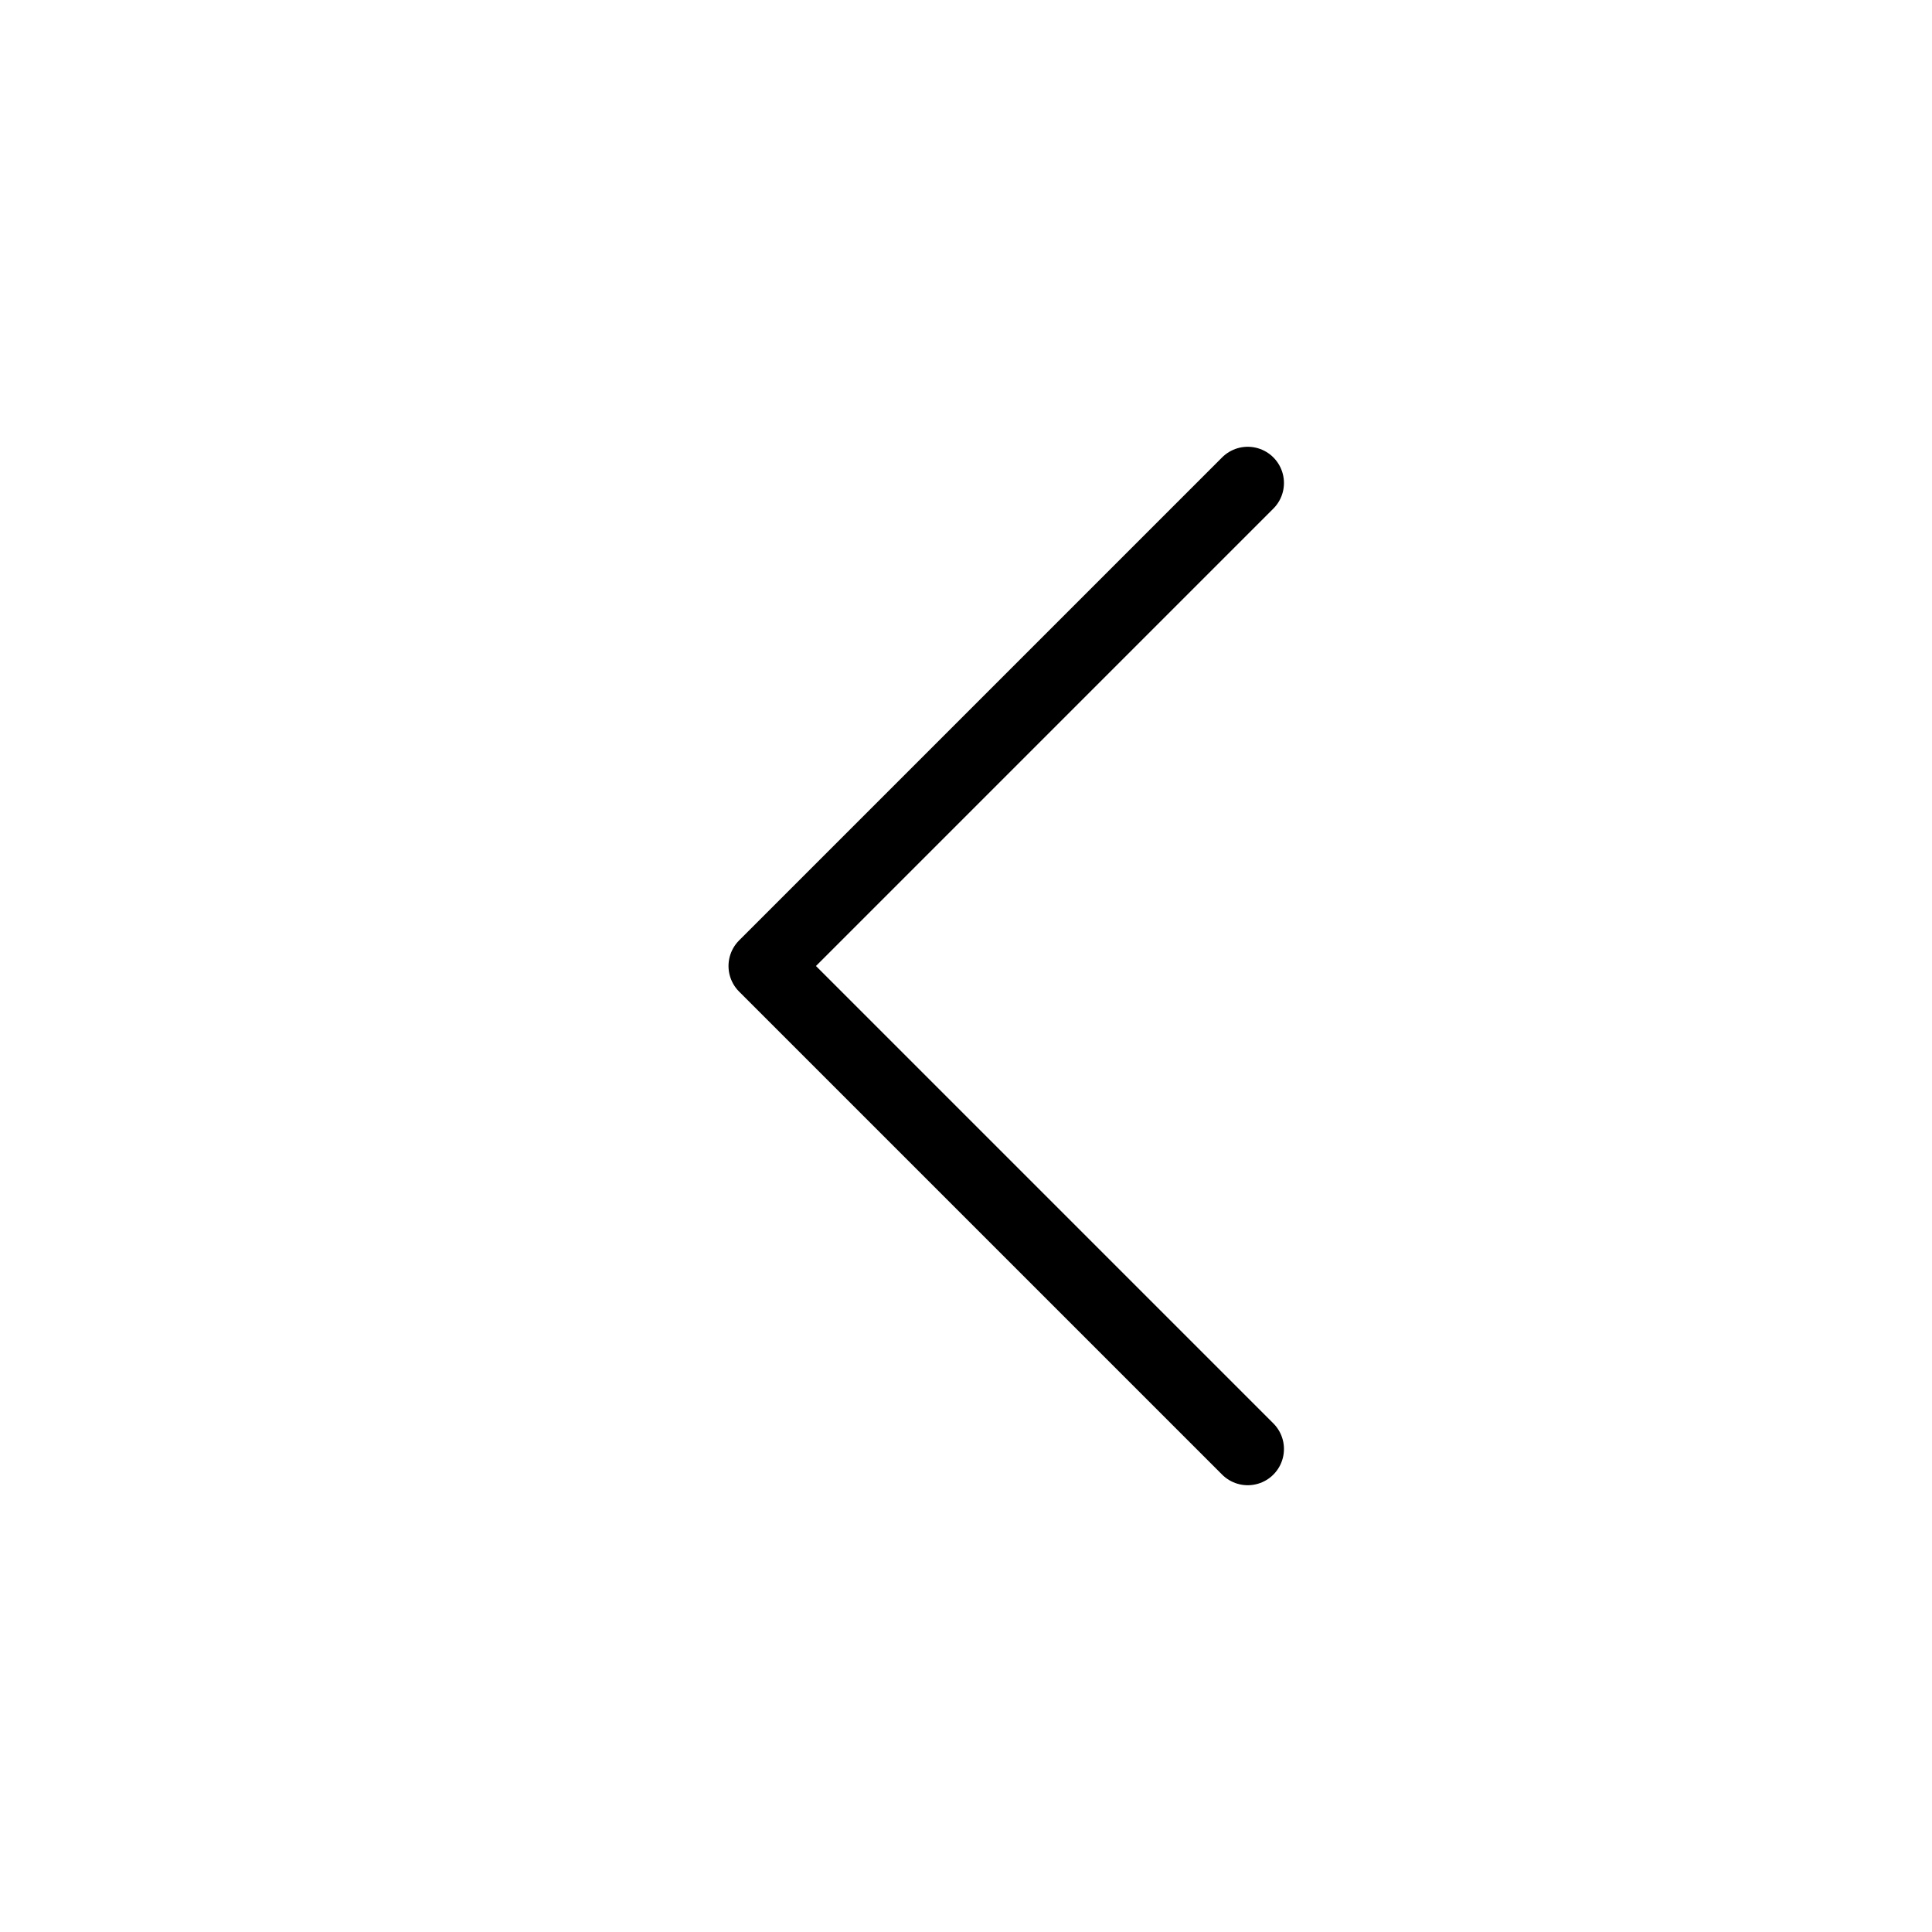
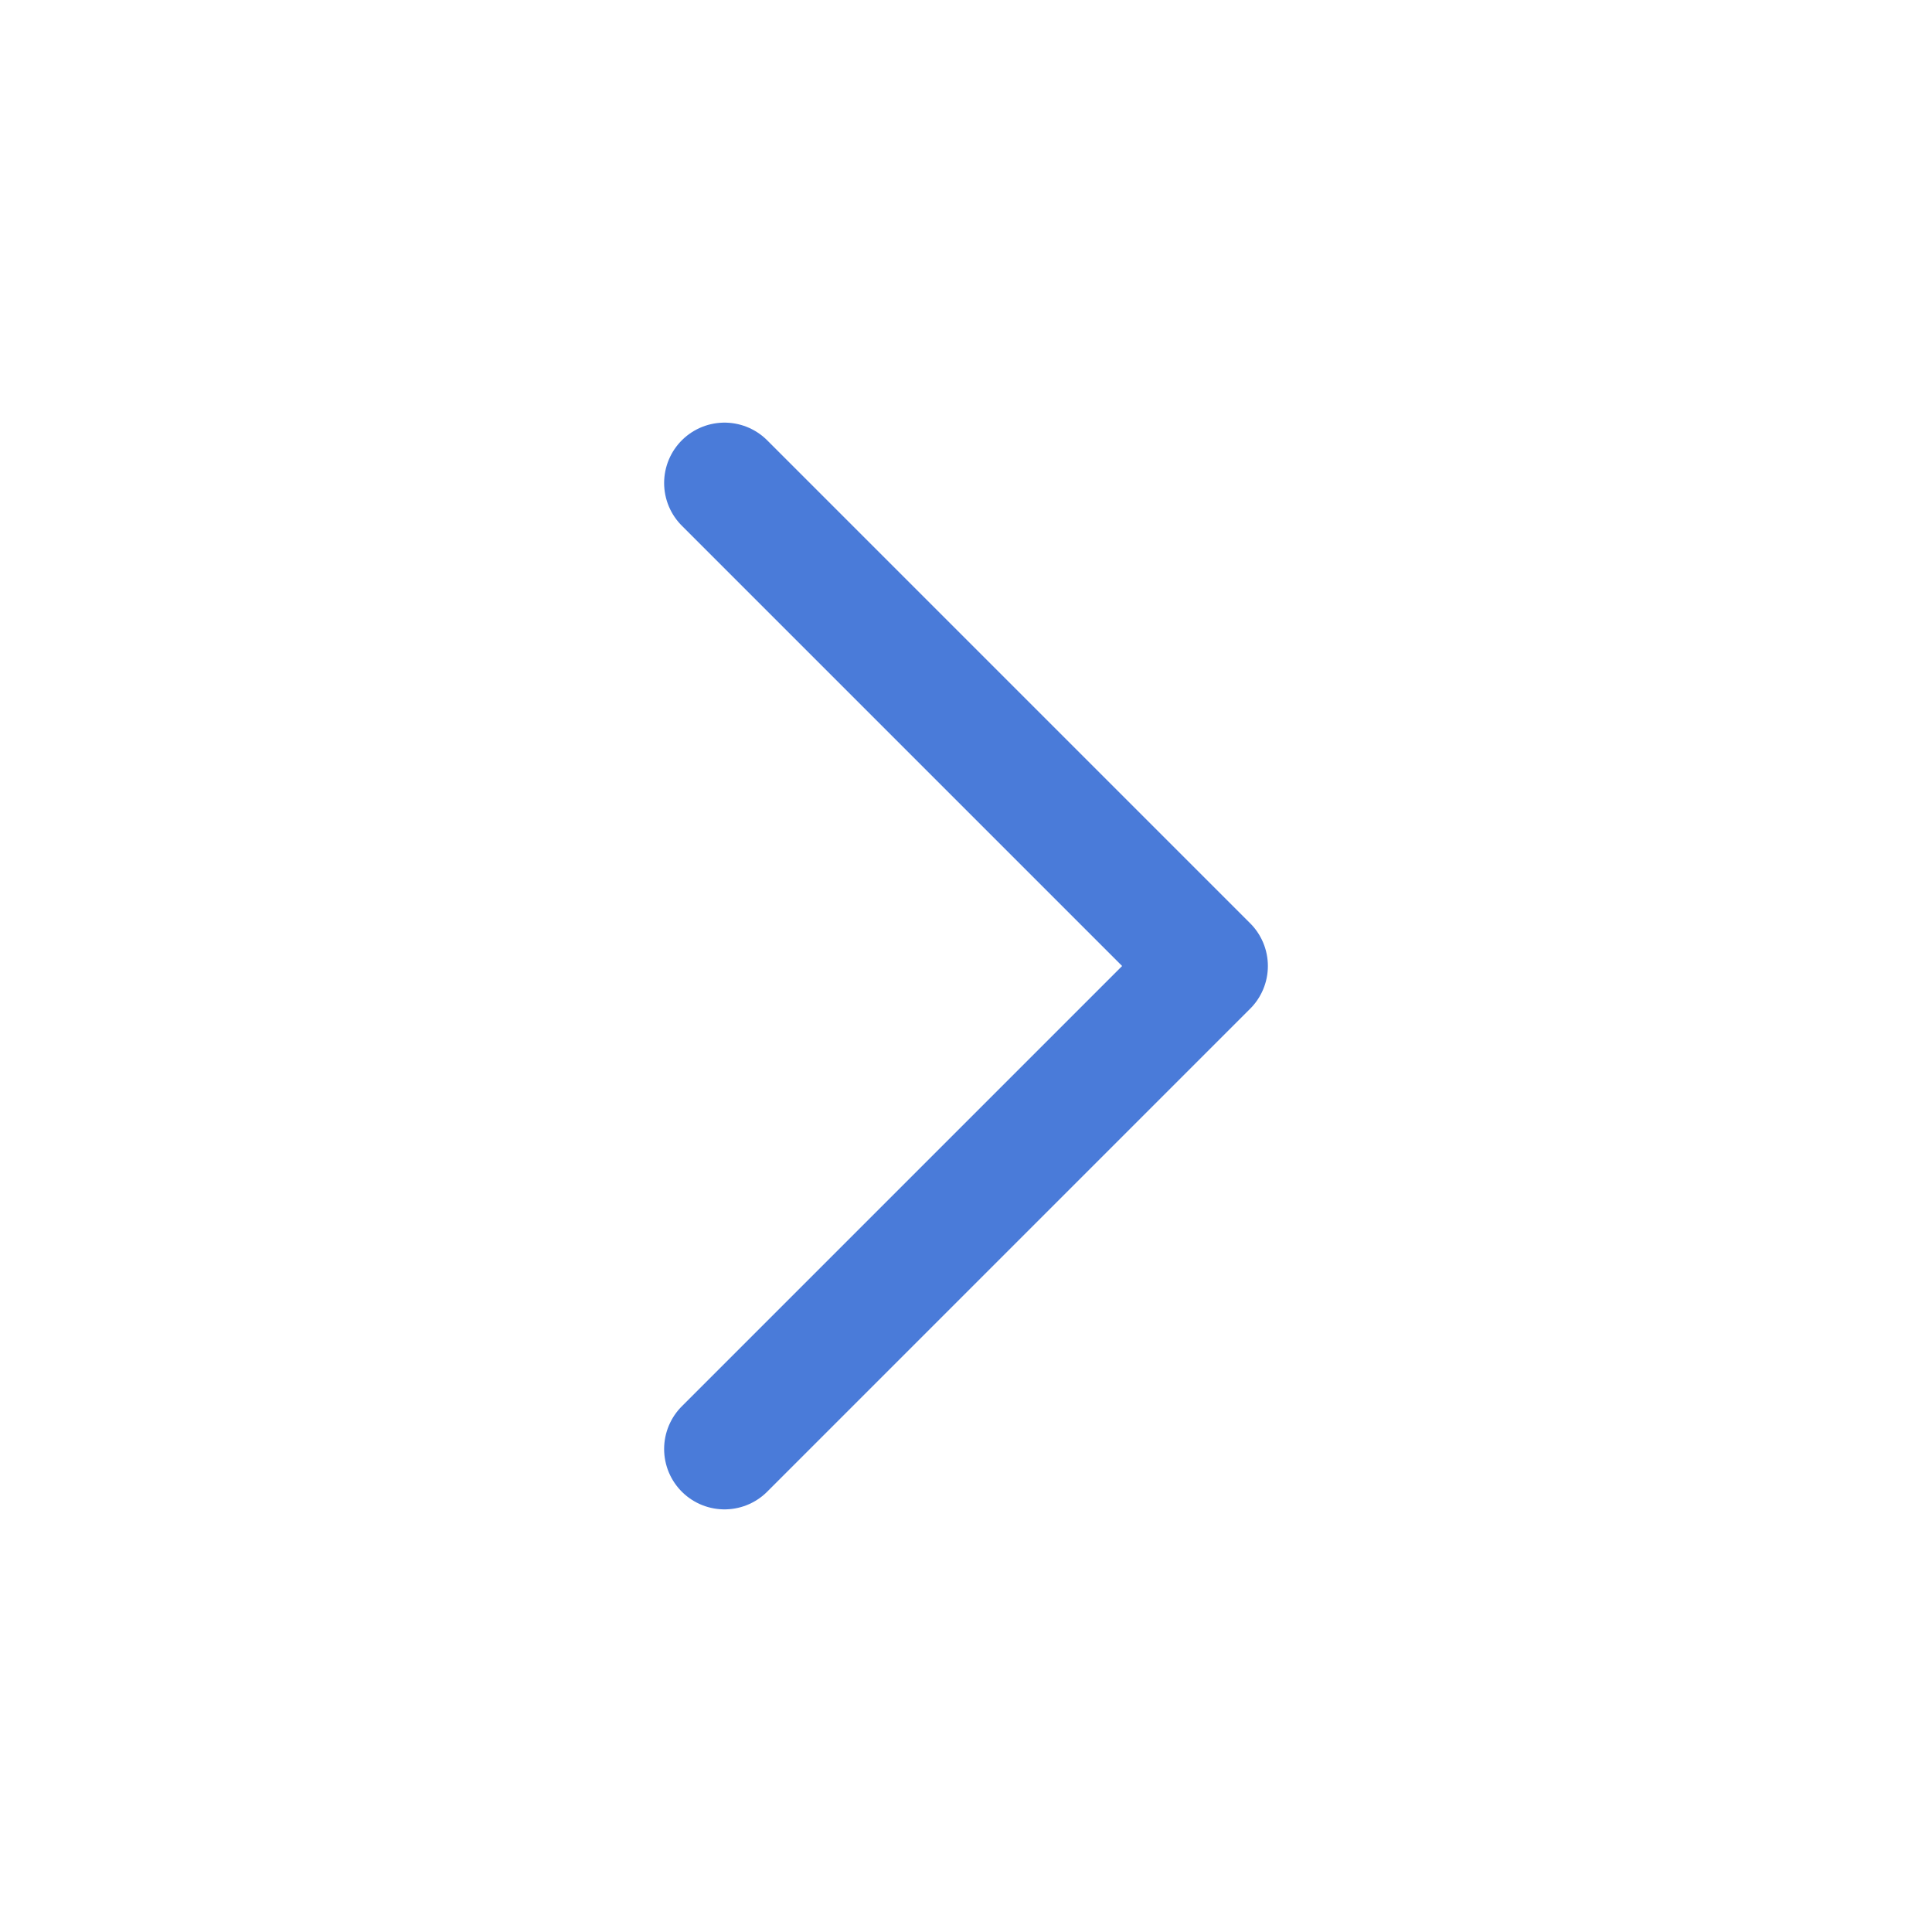
- <svg xmlns="http://www.w3.org/2000/svg" preserveAspectRatio="none" overflow="visible" style="display: block;" width="40" height="40" viewBox="0 0 40 40" fill="none">
-   <g id="icon-park-outline:left">
-     <path id="Vector" d="M25.833 30L15.833 20L25.833 10" stroke="black" stroke-width="1.5" stroke-linecap="round" stroke-linejoin="round" />
-   </g>
+ <svg xmlns="http://www.w3.org/2000/svg" width="24" height="24" viewBox="0 0 24 24" fill="none">
+   <path d="M9 6L15 12L9 18" stroke="#4A7BD9" stroke-width="1.5" stroke-linecap="round" stroke-linejoin="round" />
</svg>
